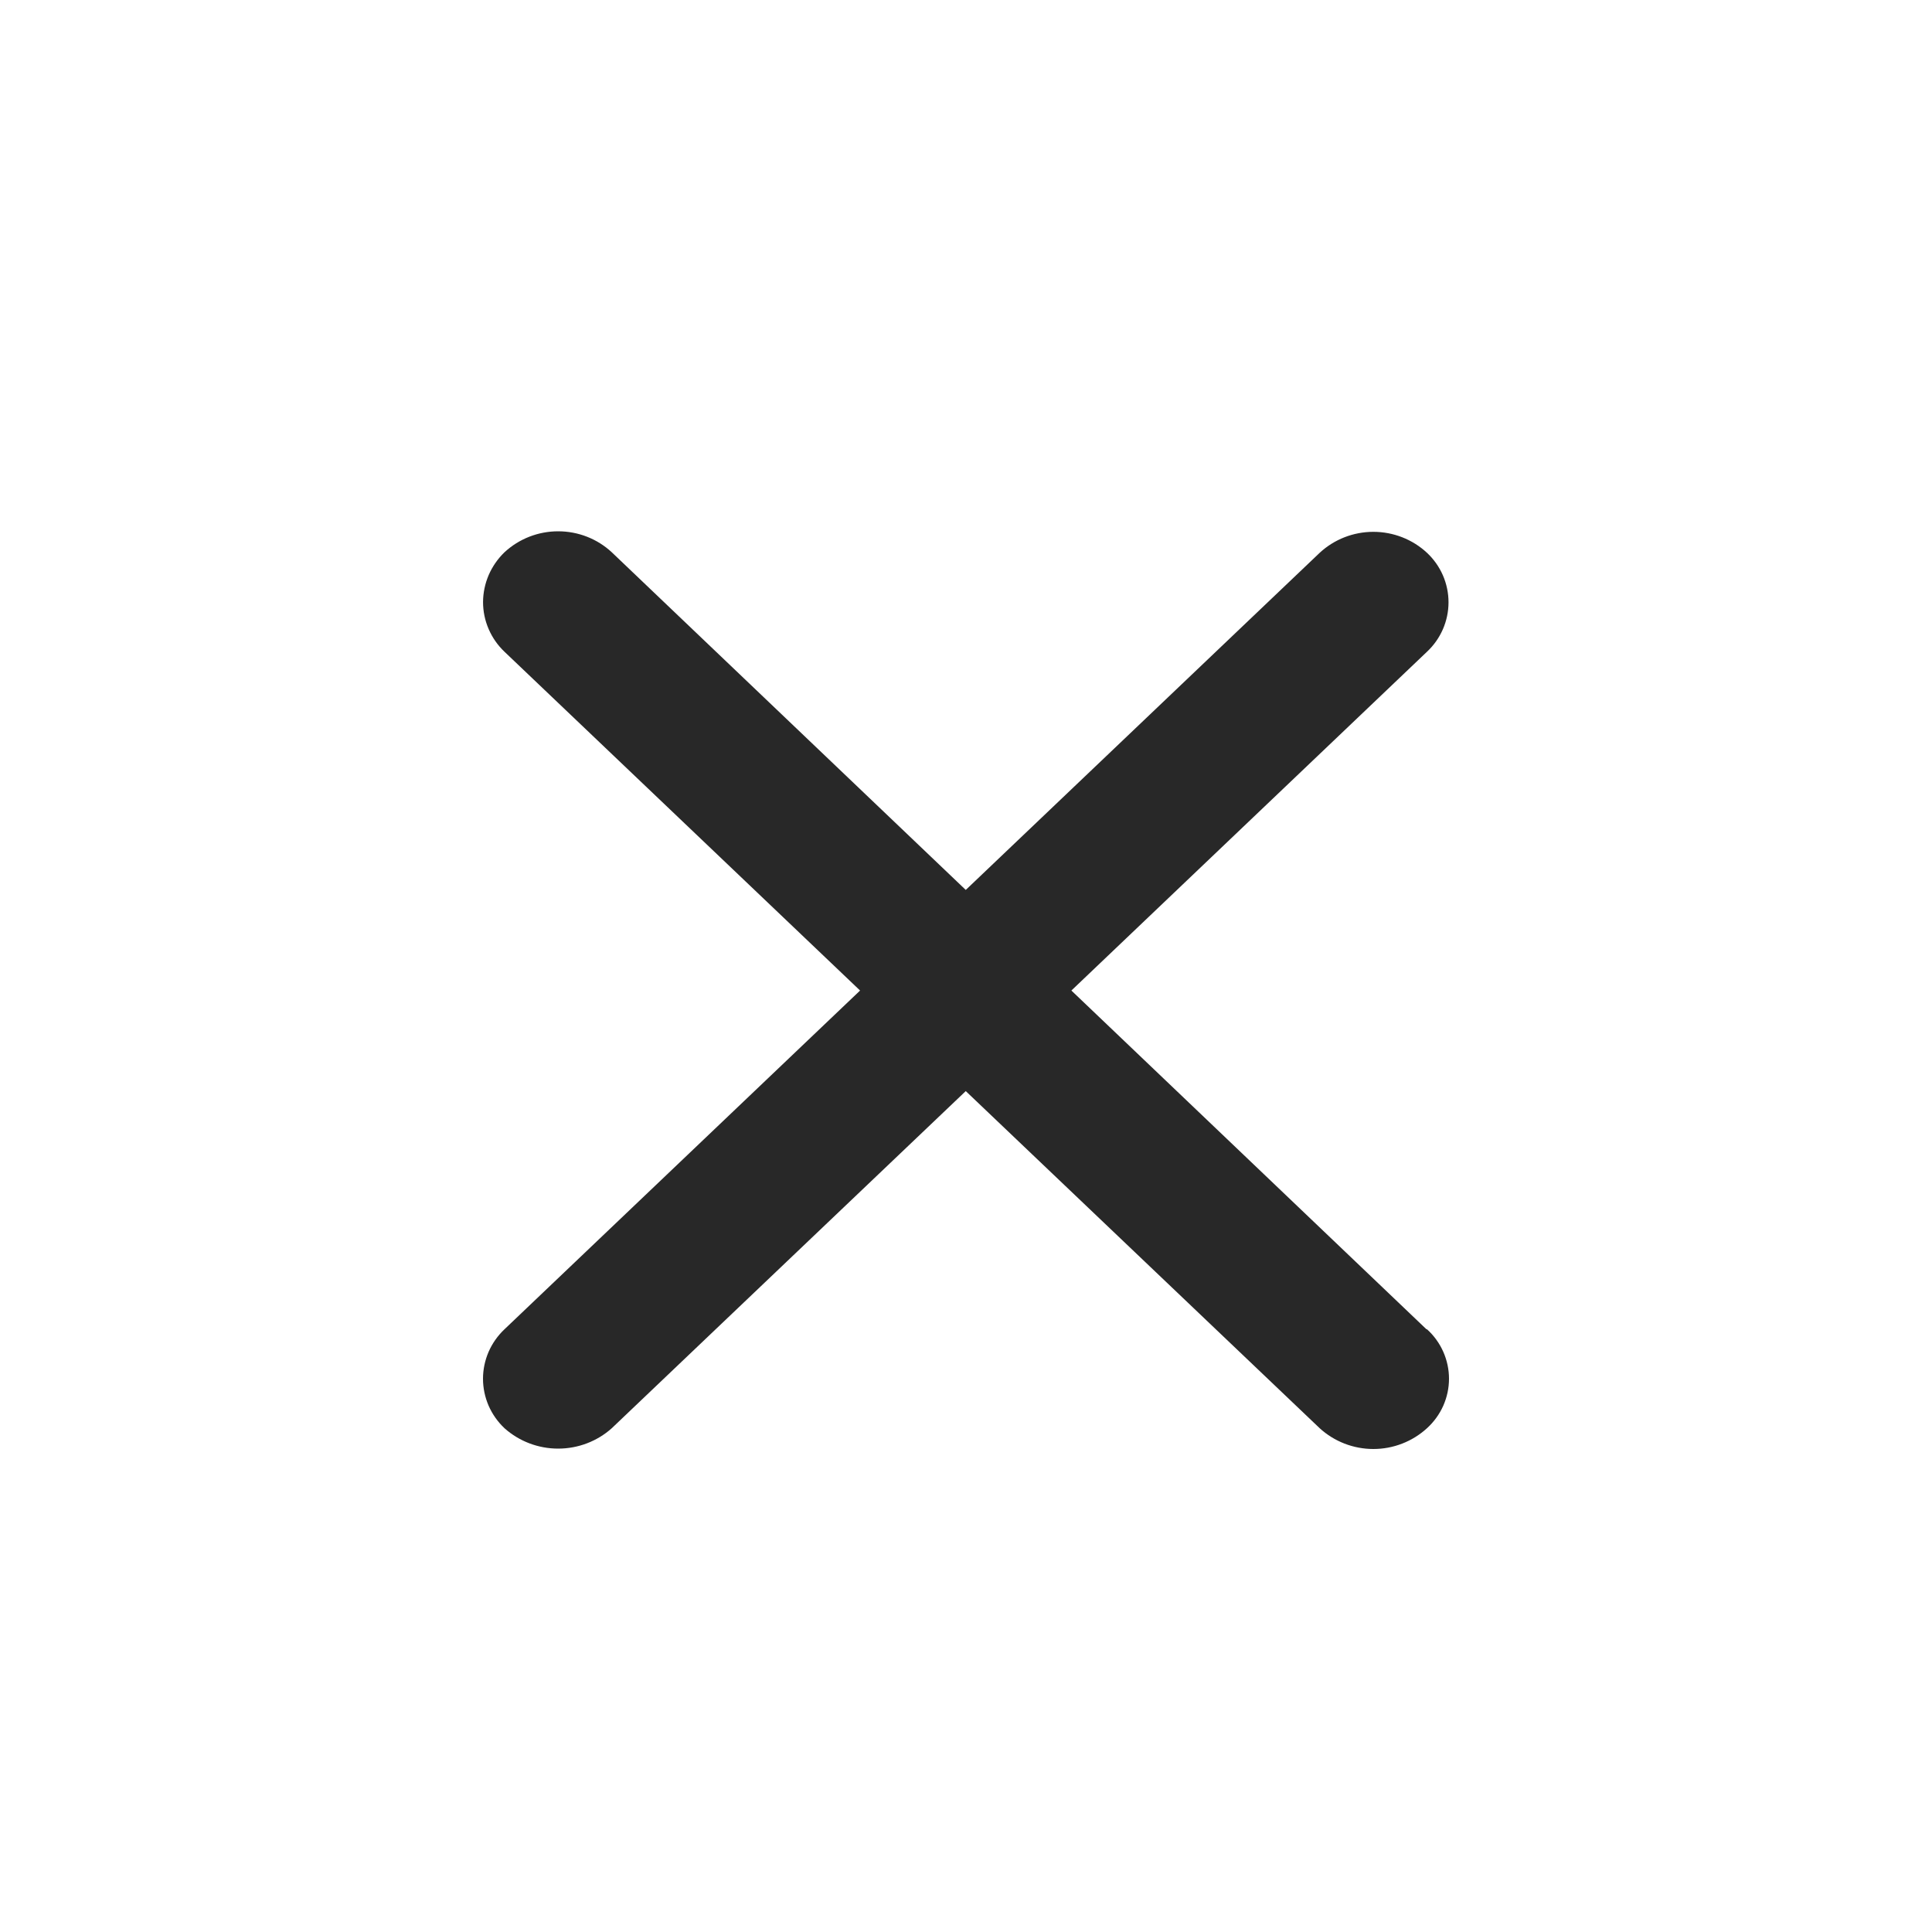
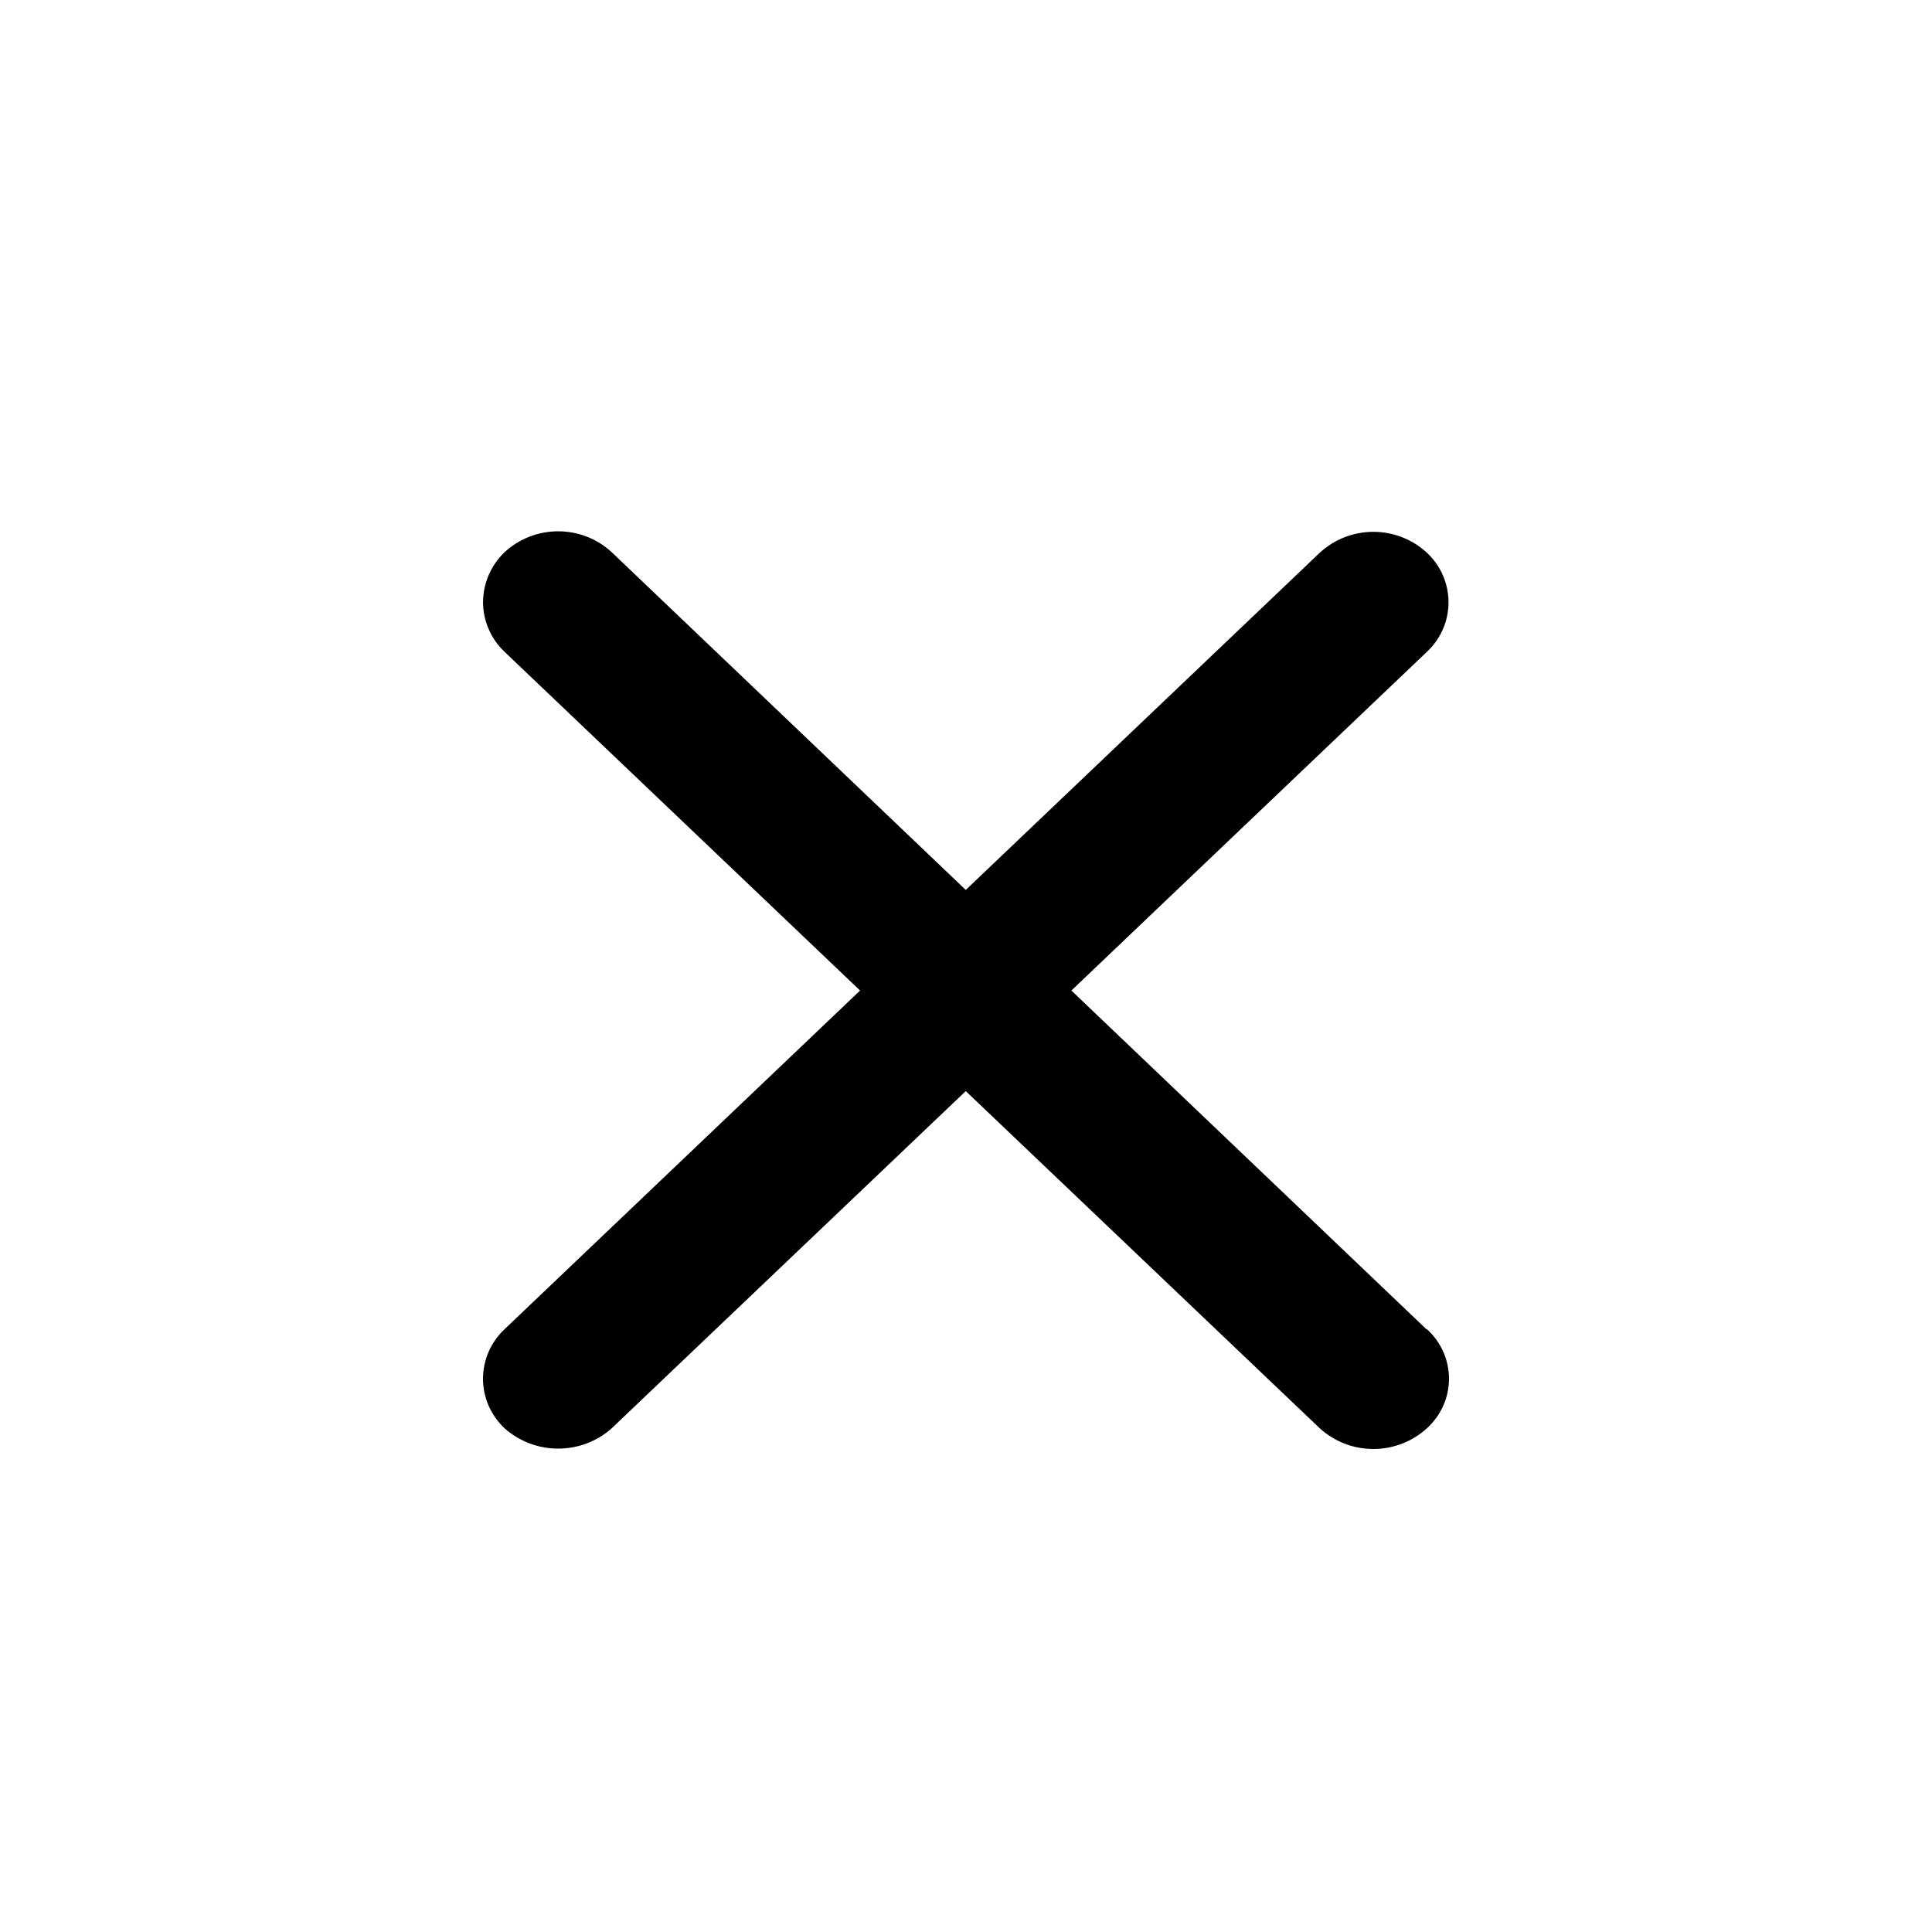
- <svg xmlns="http://www.w3.org/2000/svg" width="40" height="40" viewBox="0 0 40 40" fill="none">
-   <path d="M29.533 27.521L22.182 20.508L29.544 13.494C29.685 13.362 29.797 13.203 29.874 13.027C29.95 12.851 29.99 12.661 29.99 12.47C29.99 12.278 29.95 12.088 29.874 11.912C29.797 11.736 29.685 11.577 29.544 11.445C29.244 11.166 28.846 11.011 28.434 11.011C28.021 11.011 27.624 11.166 27.323 11.445L19.995 18.425L12.666 11.434C12.366 11.155 11.969 11 11.556 11C11.143 11 10.746 11.155 10.445 11.434C10.306 11.568 10.195 11.728 10.118 11.905C10.042 12.082 10.002 12.272 10.001 12.464C10.001 12.657 10.04 12.847 10.117 13.024C10.193 13.201 10.305 13.361 10.445 13.494L17.807 20.508L10.445 27.521C10.305 27.653 10.193 27.812 10.116 27.988C10.04 28.164 10 28.354 10 28.545C10 28.737 10.04 28.927 10.116 29.103C10.193 29.279 10.305 29.438 10.445 29.57C10.75 29.842 11.146 29.992 11.556 29.992C11.966 29.992 12.362 29.842 12.666 29.57L19.995 22.59L27.323 29.57C27.625 29.846 28.022 30 28.434 30C28.846 30 29.242 29.846 29.544 29.57C29.688 29.439 29.802 29.281 29.881 29.105C29.959 28.928 30 28.738 30 28.545C30 28.353 29.959 28.162 29.881 27.986C29.802 27.809 29.688 27.651 29.544 27.521H29.533Z" fill="#282828" />
+ <svg xmlns="http://www.w3.org/2000/svg" viewBox="0 0 40 40" fill="none">
+   <path d="M29.533 27.521L22.182 20.508L29.544 13.494C29.685 13.362 29.797 13.203 29.874 13.027C29.95 12.851 29.99 12.661 29.99 12.47C29.99 12.278 29.95 12.088 29.874 11.912C29.797 11.736 29.685 11.577 29.544 11.445C29.244 11.166 28.846 11.011 28.434 11.011C28.021 11.011 27.624 11.166 27.323 11.445L19.995 18.425L12.666 11.434C12.366 11.155 11.969 11 11.556 11C11.143 11 10.746 11.155 10.445 11.434C10.306 11.568 10.195 11.728 10.118 11.905C10.042 12.082 10.002 12.272 10.001 12.464C10.001 12.657 10.04 12.847 10.117 13.024C10.193 13.201 10.305 13.361 10.445 13.494L17.807 20.508L10.445 27.521C10.305 27.653 10.193 27.812 10.116 27.988C10.04 28.164 10 28.354 10 28.545C10 28.737 10.04 28.927 10.116 29.103C10.193 29.279 10.305 29.438 10.445 29.57C10.75 29.842 11.146 29.992 11.556 29.992C11.966 29.992 12.362 29.842 12.666 29.57L19.995 22.59L27.323 29.57C27.625 29.846 28.022 30 28.434 30C28.846 30 29.242 29.846 29.544 29.57C29.688 29.439 29.802 29.281 29.881 29.105C29.959 28.928 30 28.738 30 28.545C30 28.353 29.959 28.162 29.881 27.986C29.802 27.809 29.688 27.651 29.544 27.521H29.533Z" fill="currentColor" />
</svg>
